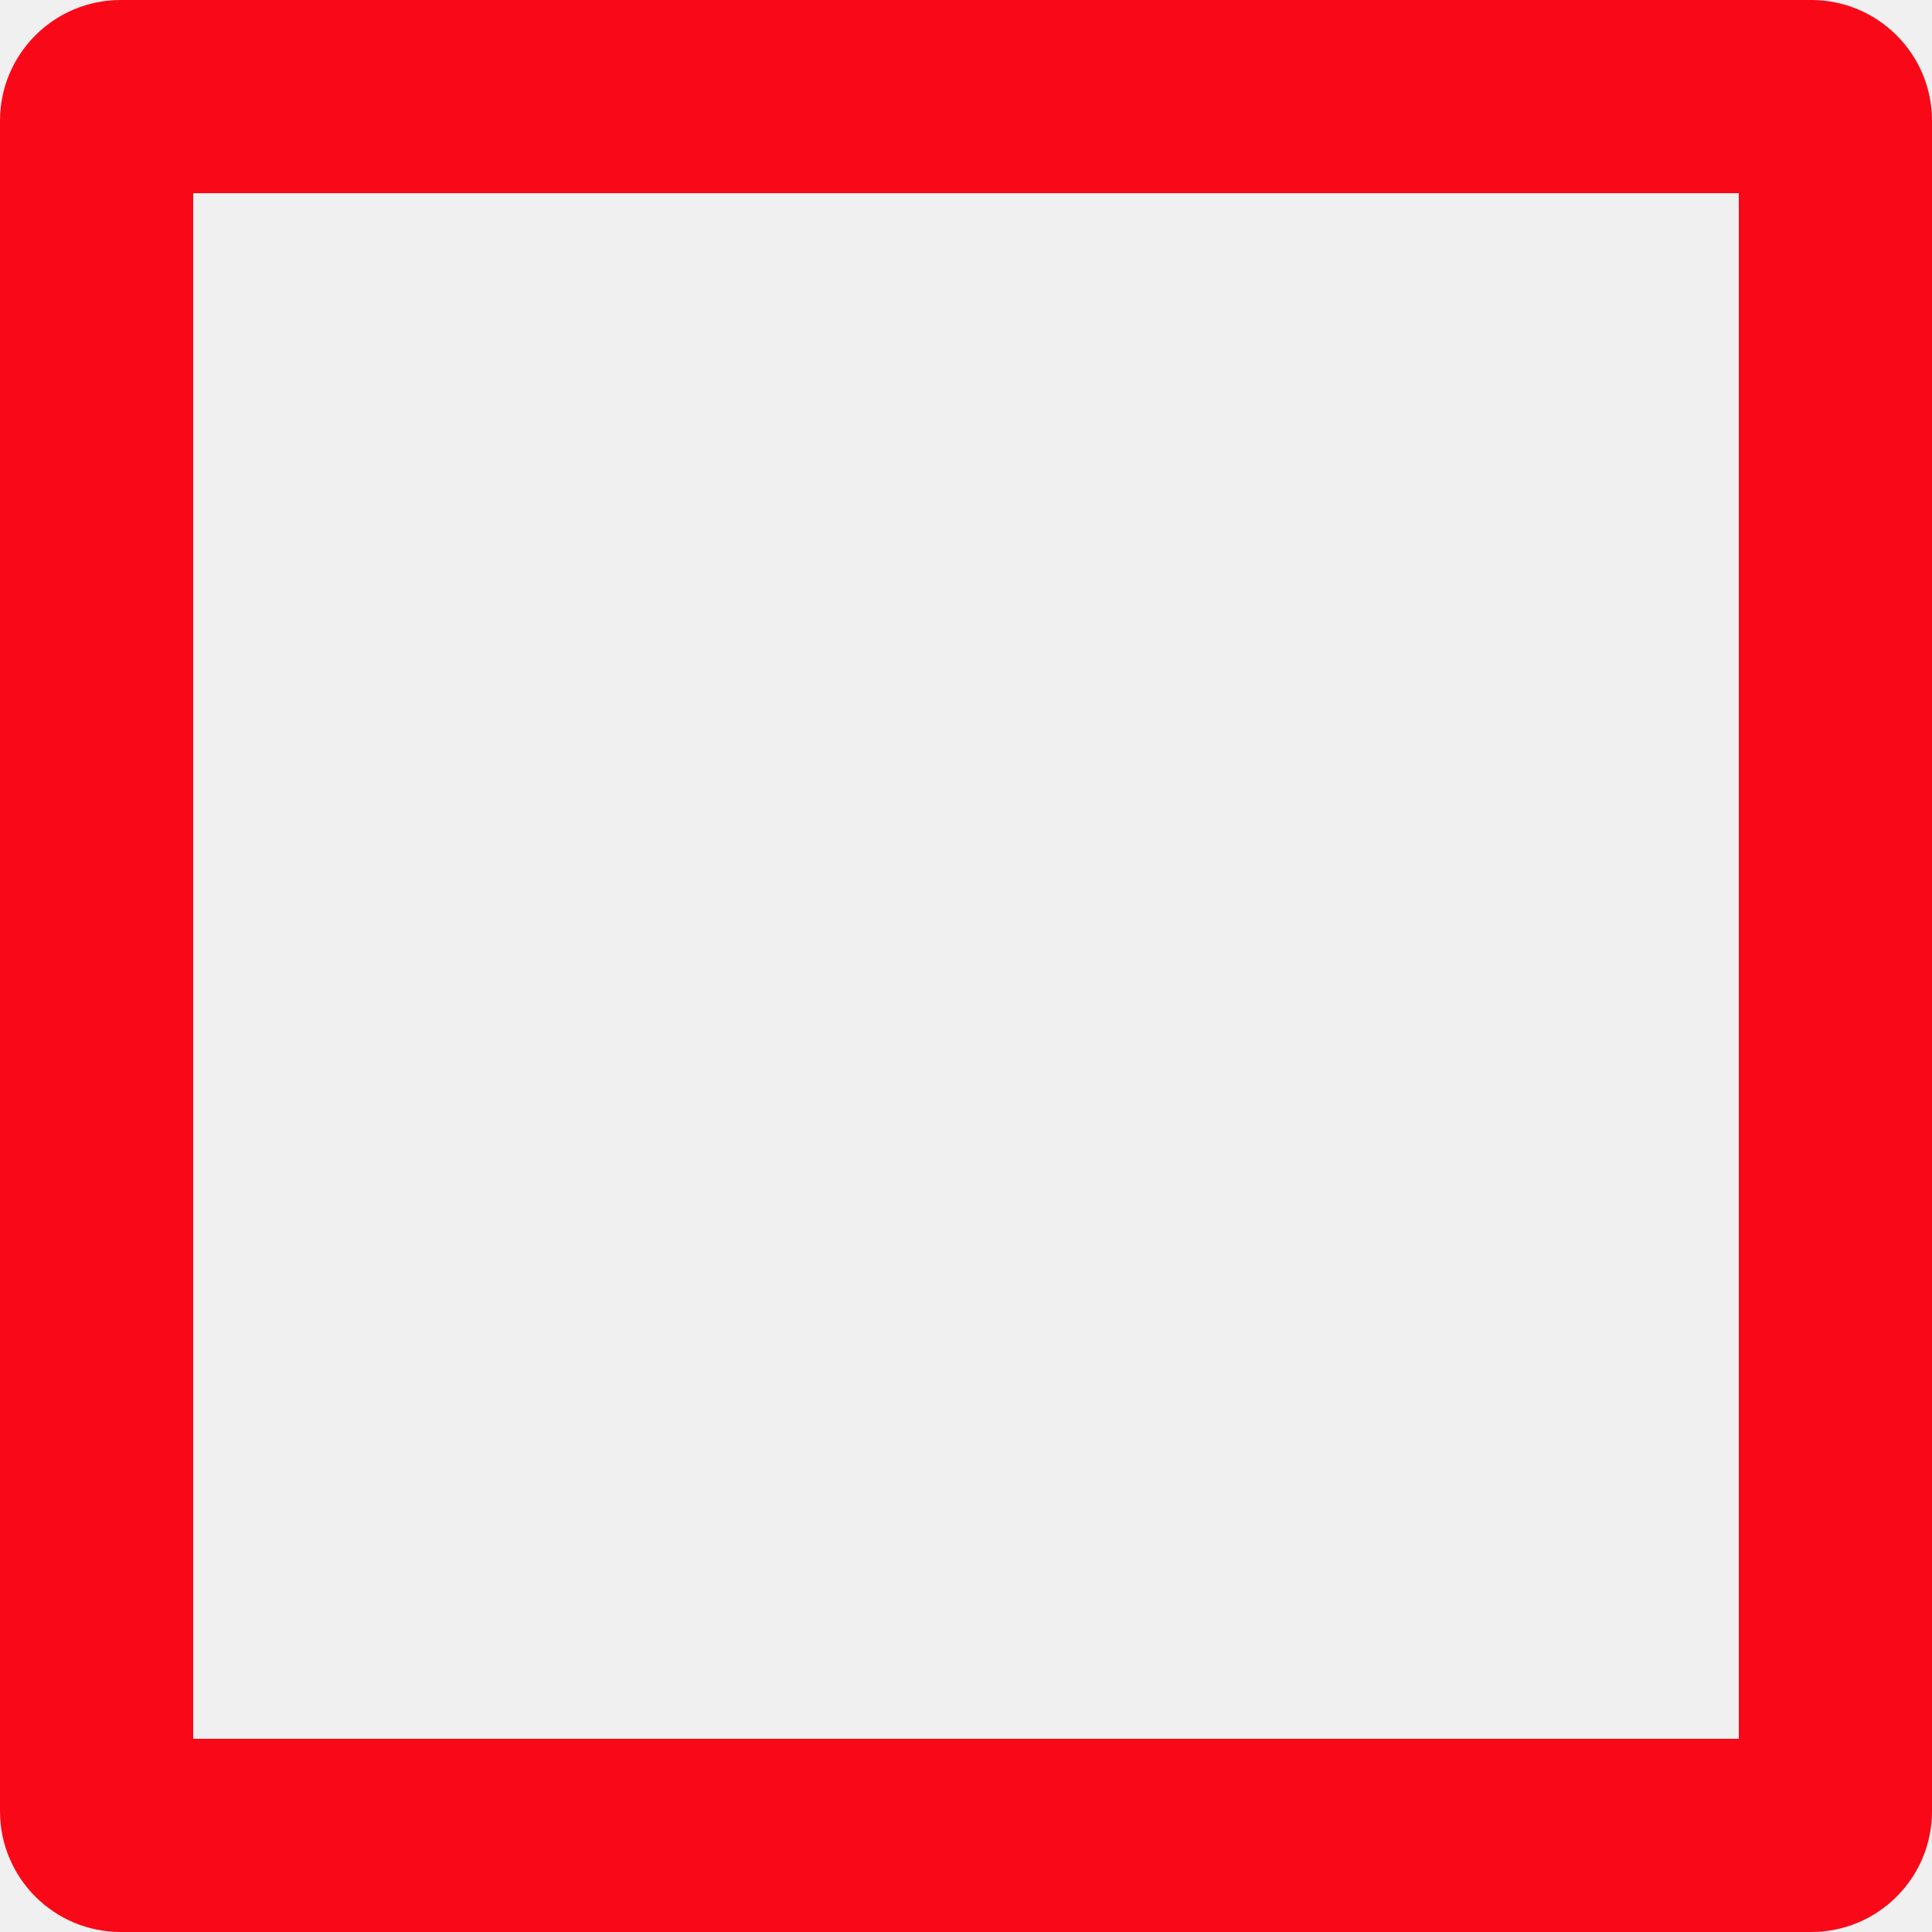
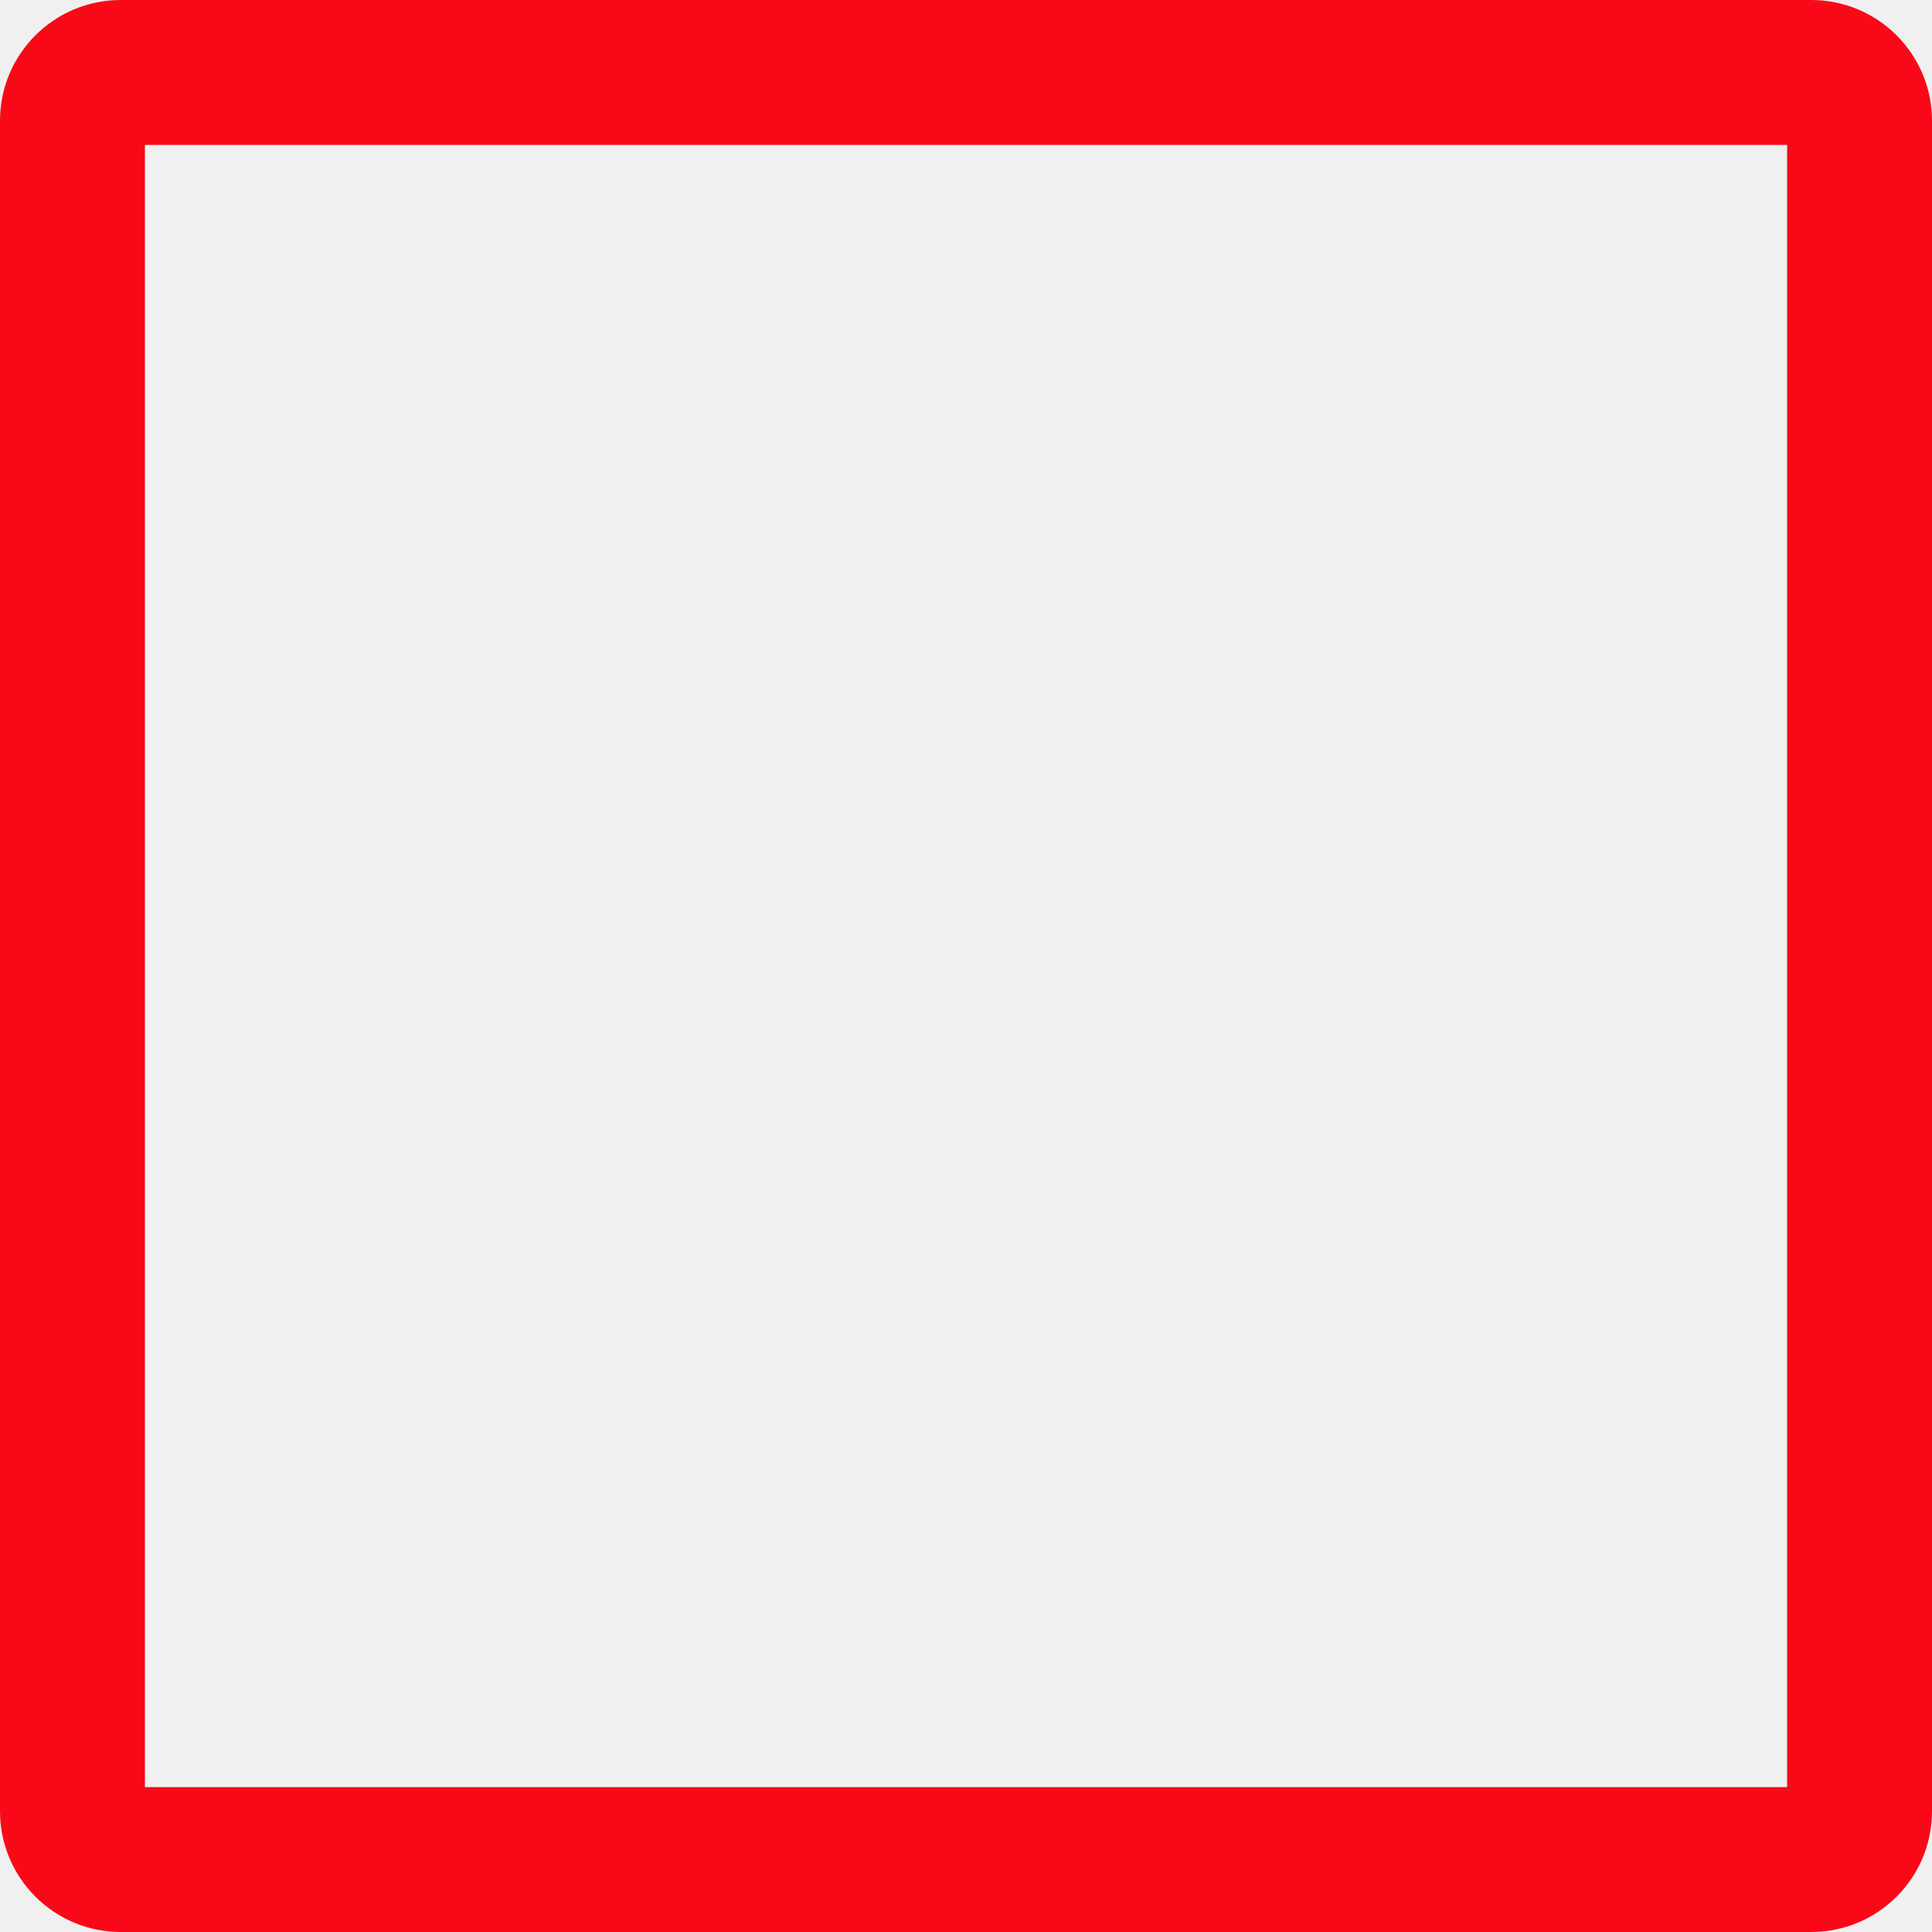
<svg xmlns="http://www.w3.org/2000/svg" width="80" height="80" viewBox="0 0 80 80" fill="none">
  <mask id="path-1-inside-1_230_2" fill="white">
    <rect width="80" height="80" rx="5" />
  </mask>
-   <rect width="80" height="80" rx="5" stroke="#F90918" stroke-width="16" mask="url(#path-1-inside-1_230_2)" />
+   <rect width="80" height="80" rx="5" stroke="#F90918" stroke-width="12" mask="url(#path-1-inside-1_230_2)" />
</svg>
